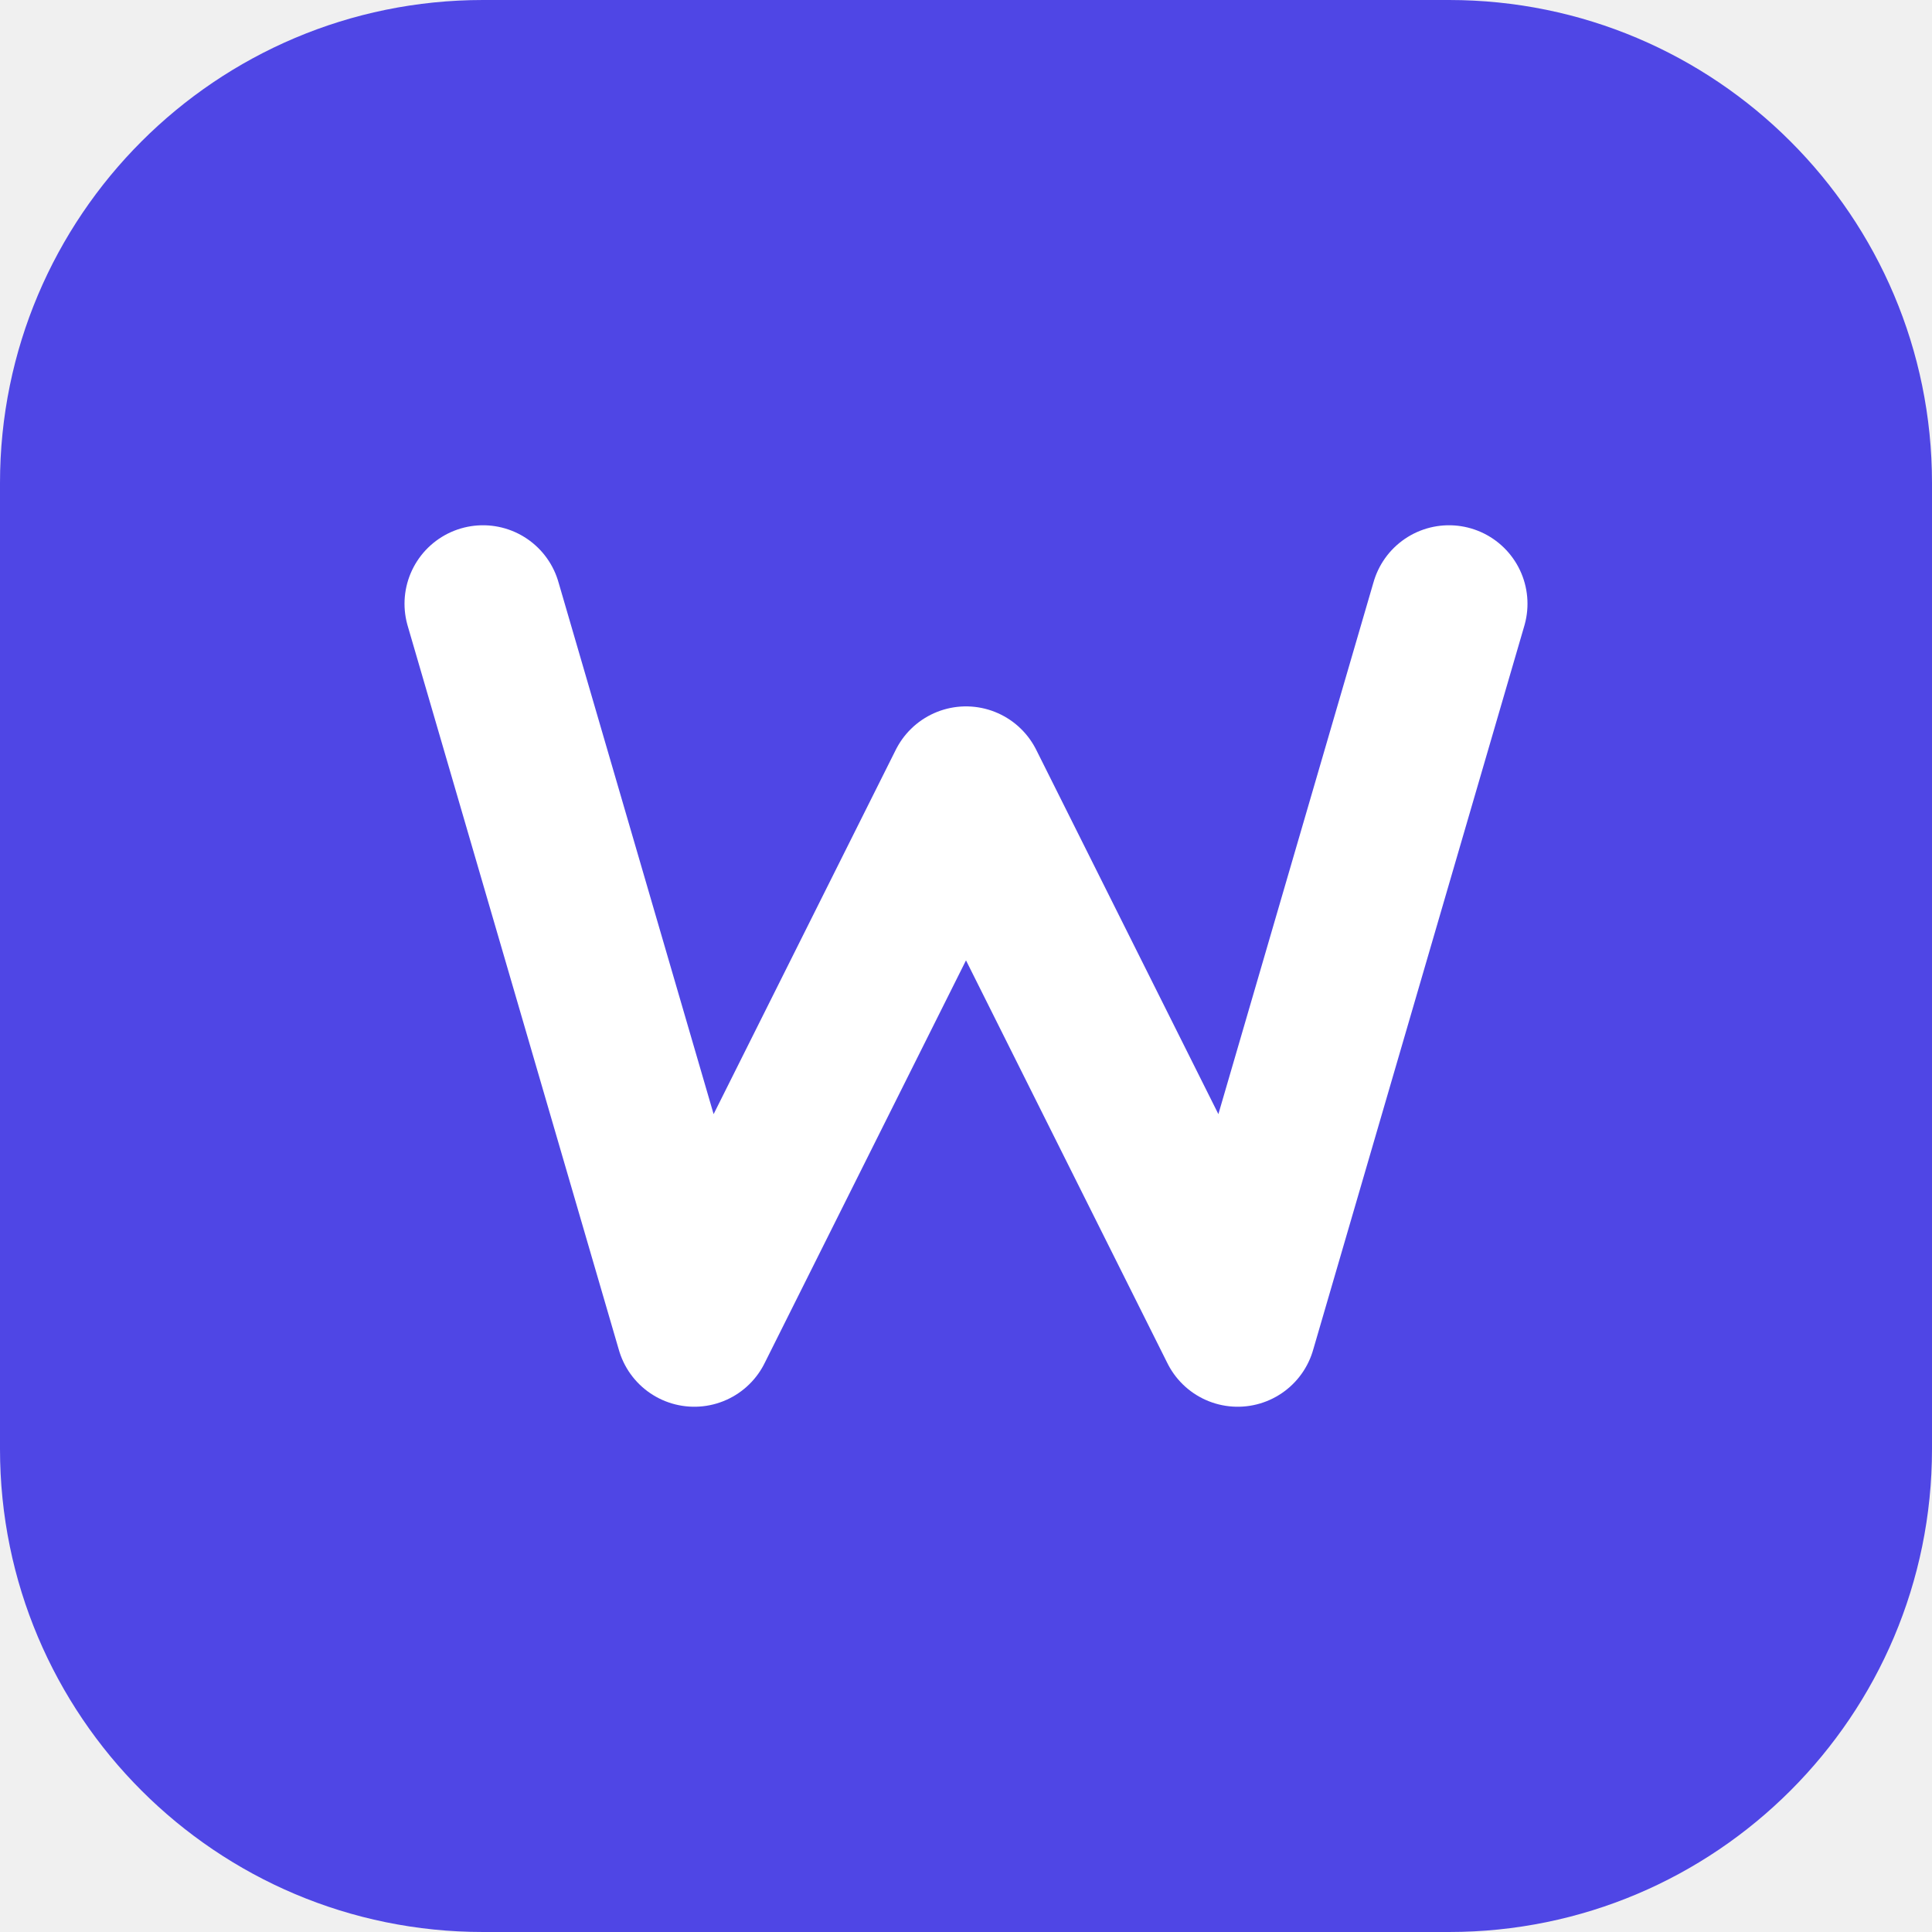
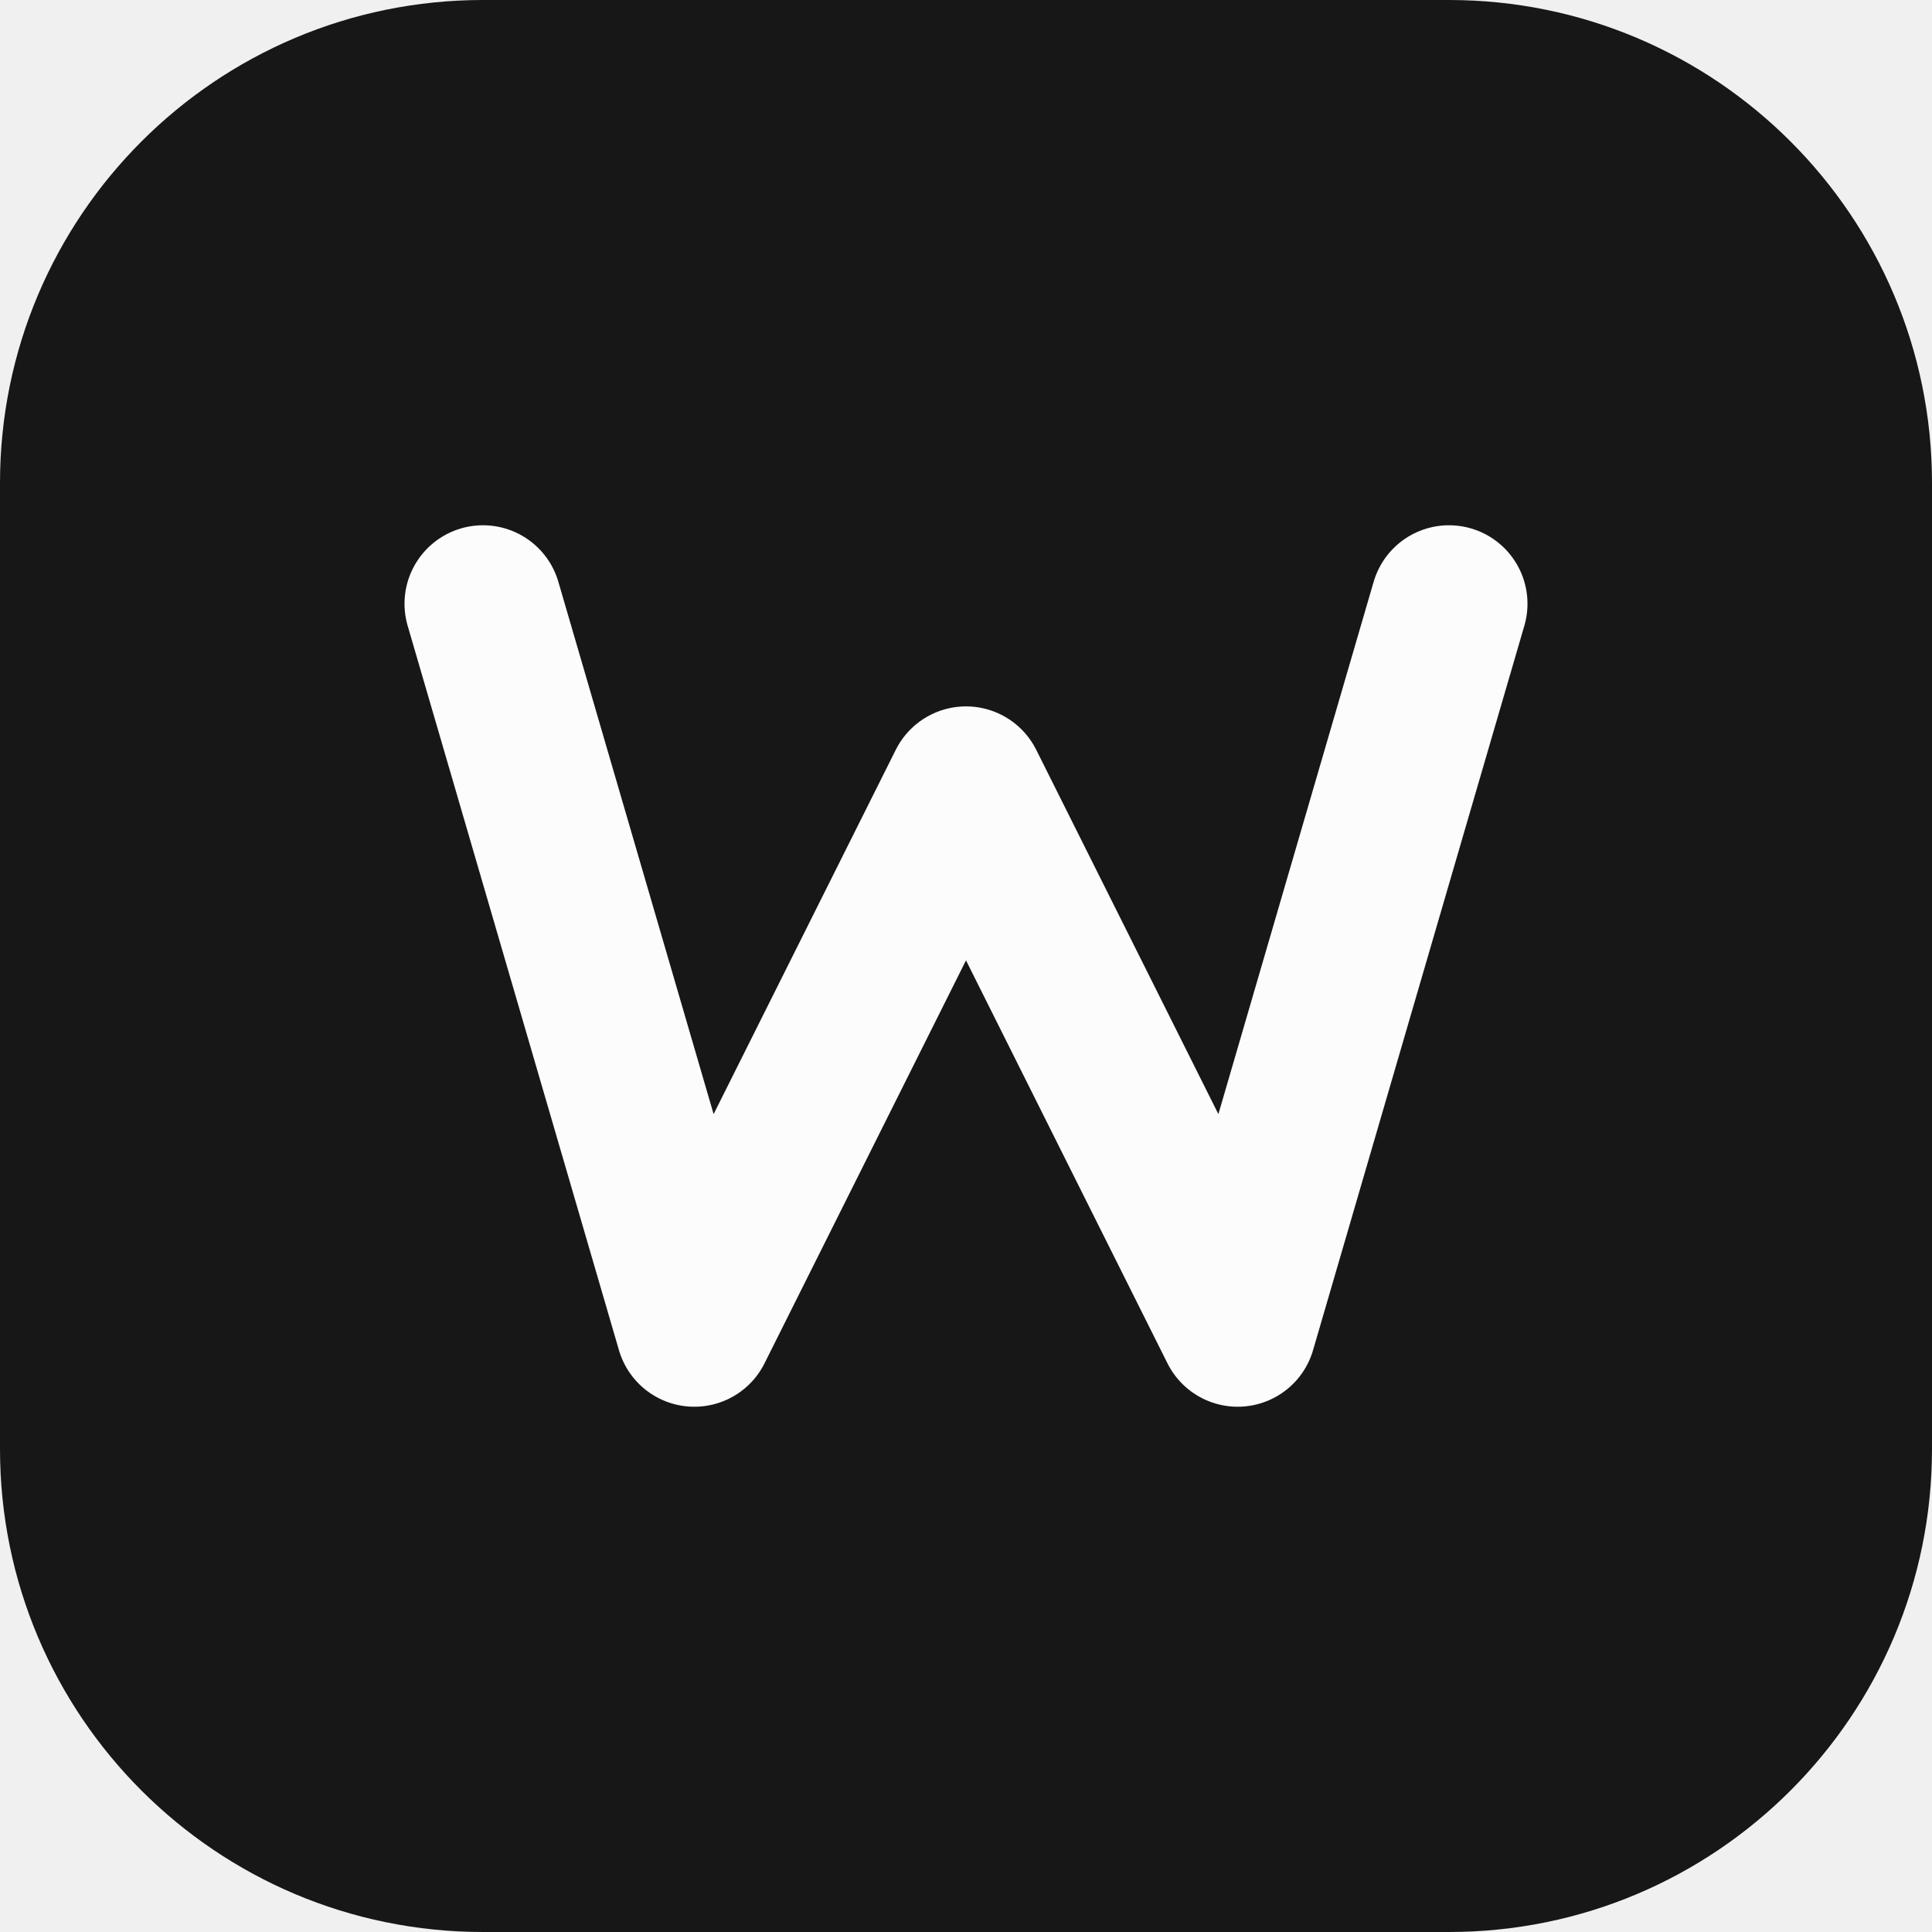
<svg xmlns="http://www.w3.org/2000/svg" viewBox="0 0 32 32">
-   <rect width="32" height="32" rx="8" fill="#4f46e5" />
-   <path d="M8 10l3.5 12L16 13l4.5 9L24 10" fill="none" stroke="#fff" stroke-width="2.6" stroke-linecap="round" stroke-linejoin="round" />
+   <style>rect{fill:#171717}path{stroke:#fcfcfc}@media (prefers-color-scheme:dark){rect{fill:#fafafa}path{stroke:#141414}}</style>
+   <rect width="32" height="32" rx="8" />
+   <path d="M8 10l3.5 12L16 13l4.5 9L24 10" fill="none" stroke-width="2.6" stroke-linecap="round" stroke-linejoin="round" />
</svg>
